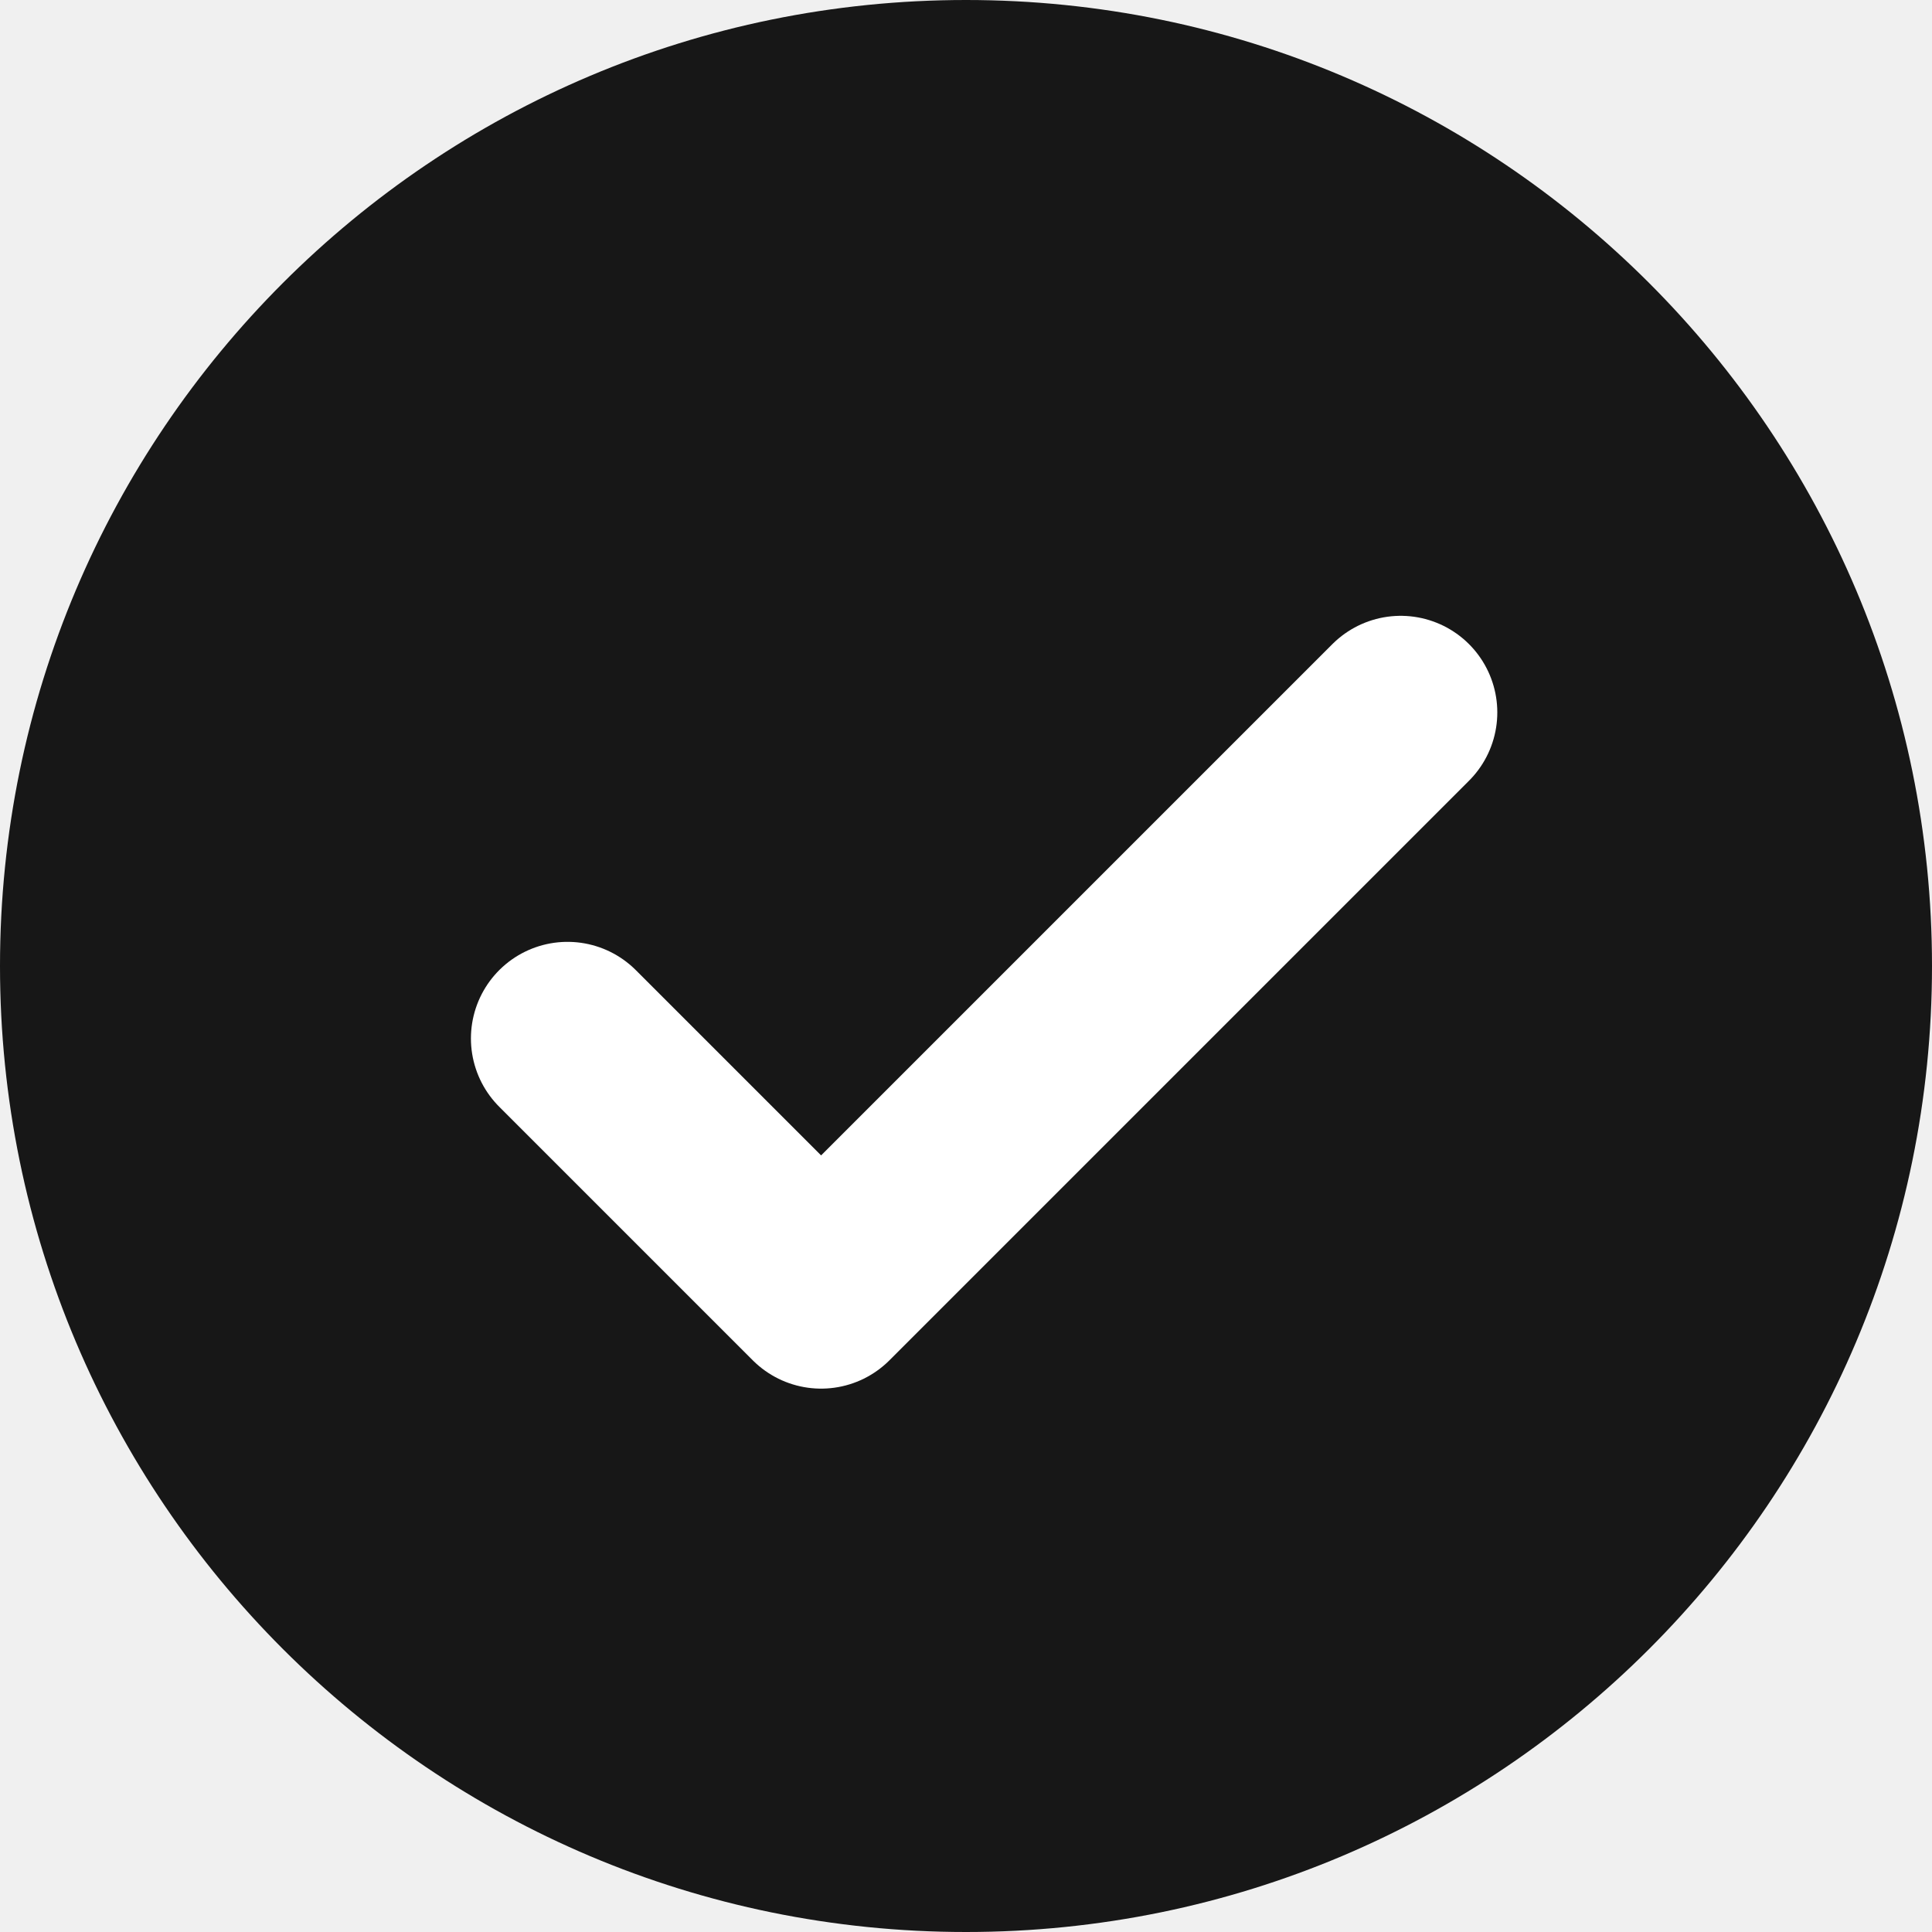
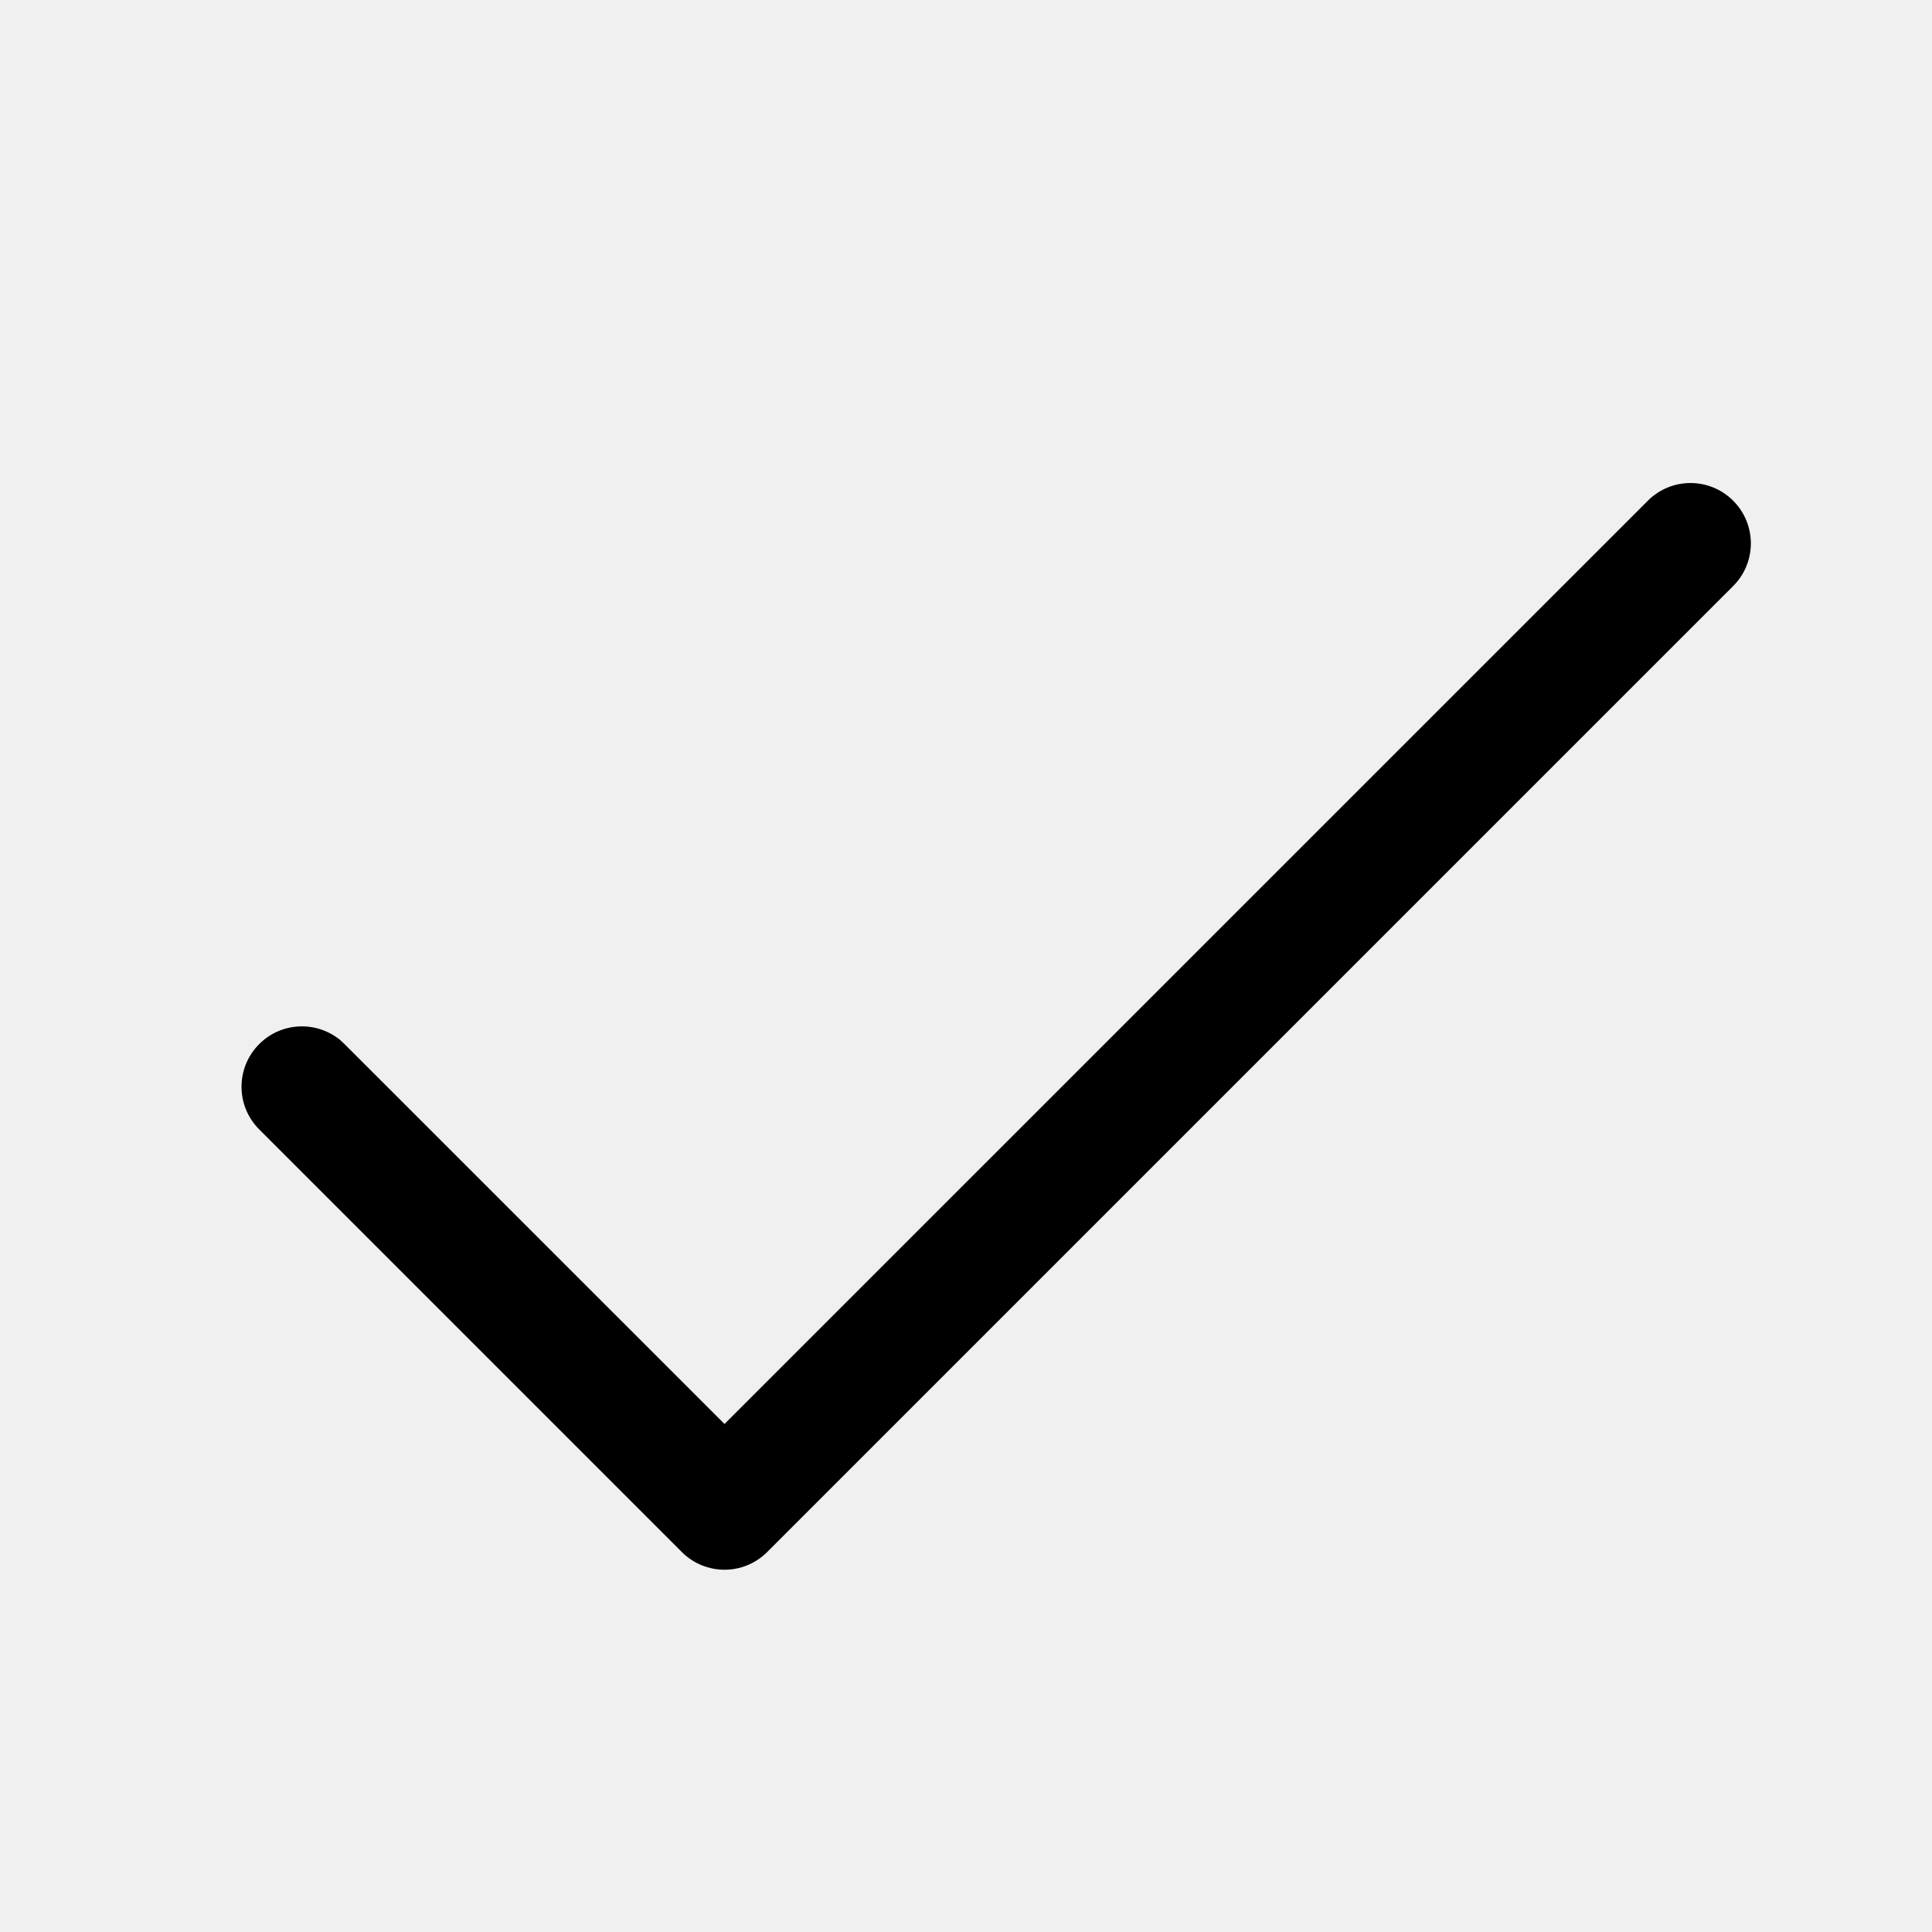
- <svg xmlns="http://www.w3.org/2000/svg" width="20" height="20" viewBox="0 0 20 20" fill="none">
-   <rect width="20" height="20" rx="10" fill="#171717" />
-   <g clip-path="url(#clip0_10237_549)">
-     <path d="M5.875 10.75L8.5 13.375L14.5 7.375" stroke="white" stroke-width="2" stroke-linecap="round" stroke-linejoin="round" />
-   </g>
-   <defs>
-     <clipPath id="clip0_10237_549">
-       <rect width="12" height="12" fill="white" transform="translate(4 4)" />
-     </clipPath>
-   </defs>
+ <svg xmlns="http://www.w3.org/2000/svg" width="24" height="24" viewBox="0 0 24 24" fill="none">
+   <path d="M20.47 6.22C20.763 5.927 21.237 5.927 21.53 6.22C21.823 6.513 21.823 6.987 21.53 7.28L9.53 19.28C9.237 19.573 8.763 19.573 8.47 19.28L3.22 14.03C2.927 13.737 2.927 13.263 3.22 12.97C3.494 12.695 3.929 12.678 4.224 12.918L4.28 12.97L9 17.689L20.47 6.22Z" fill="black" />
</svg>
